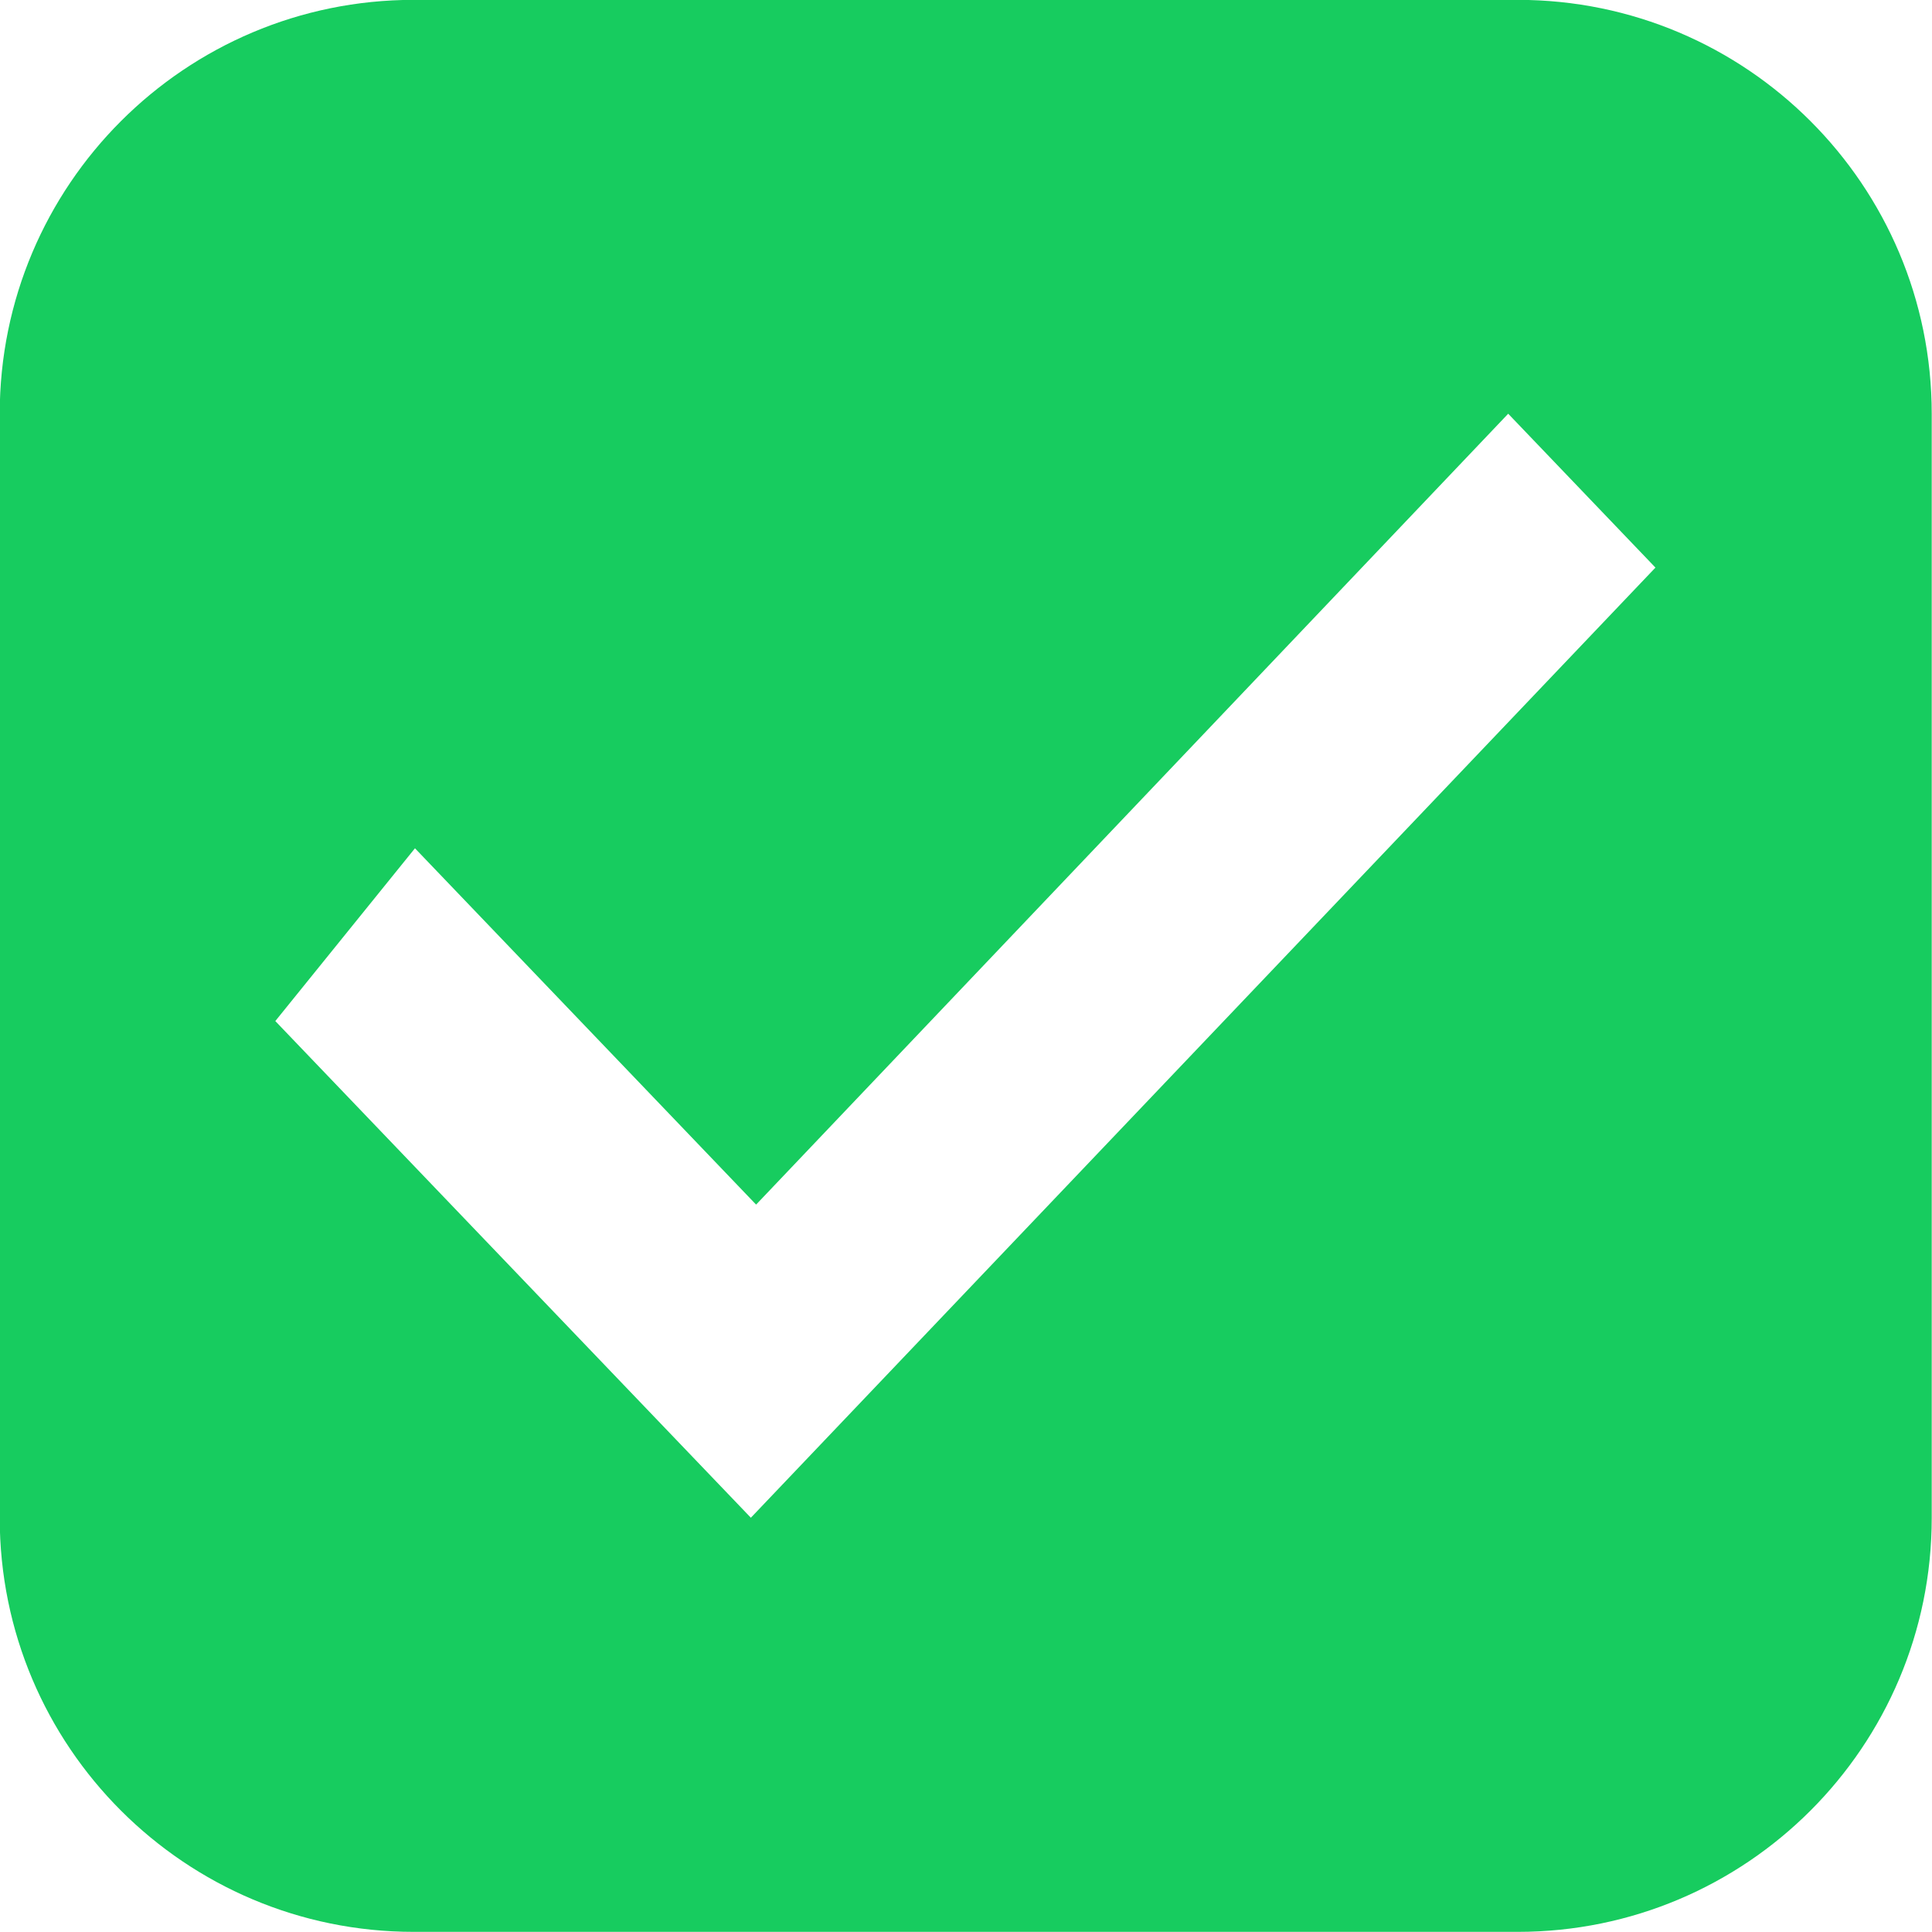
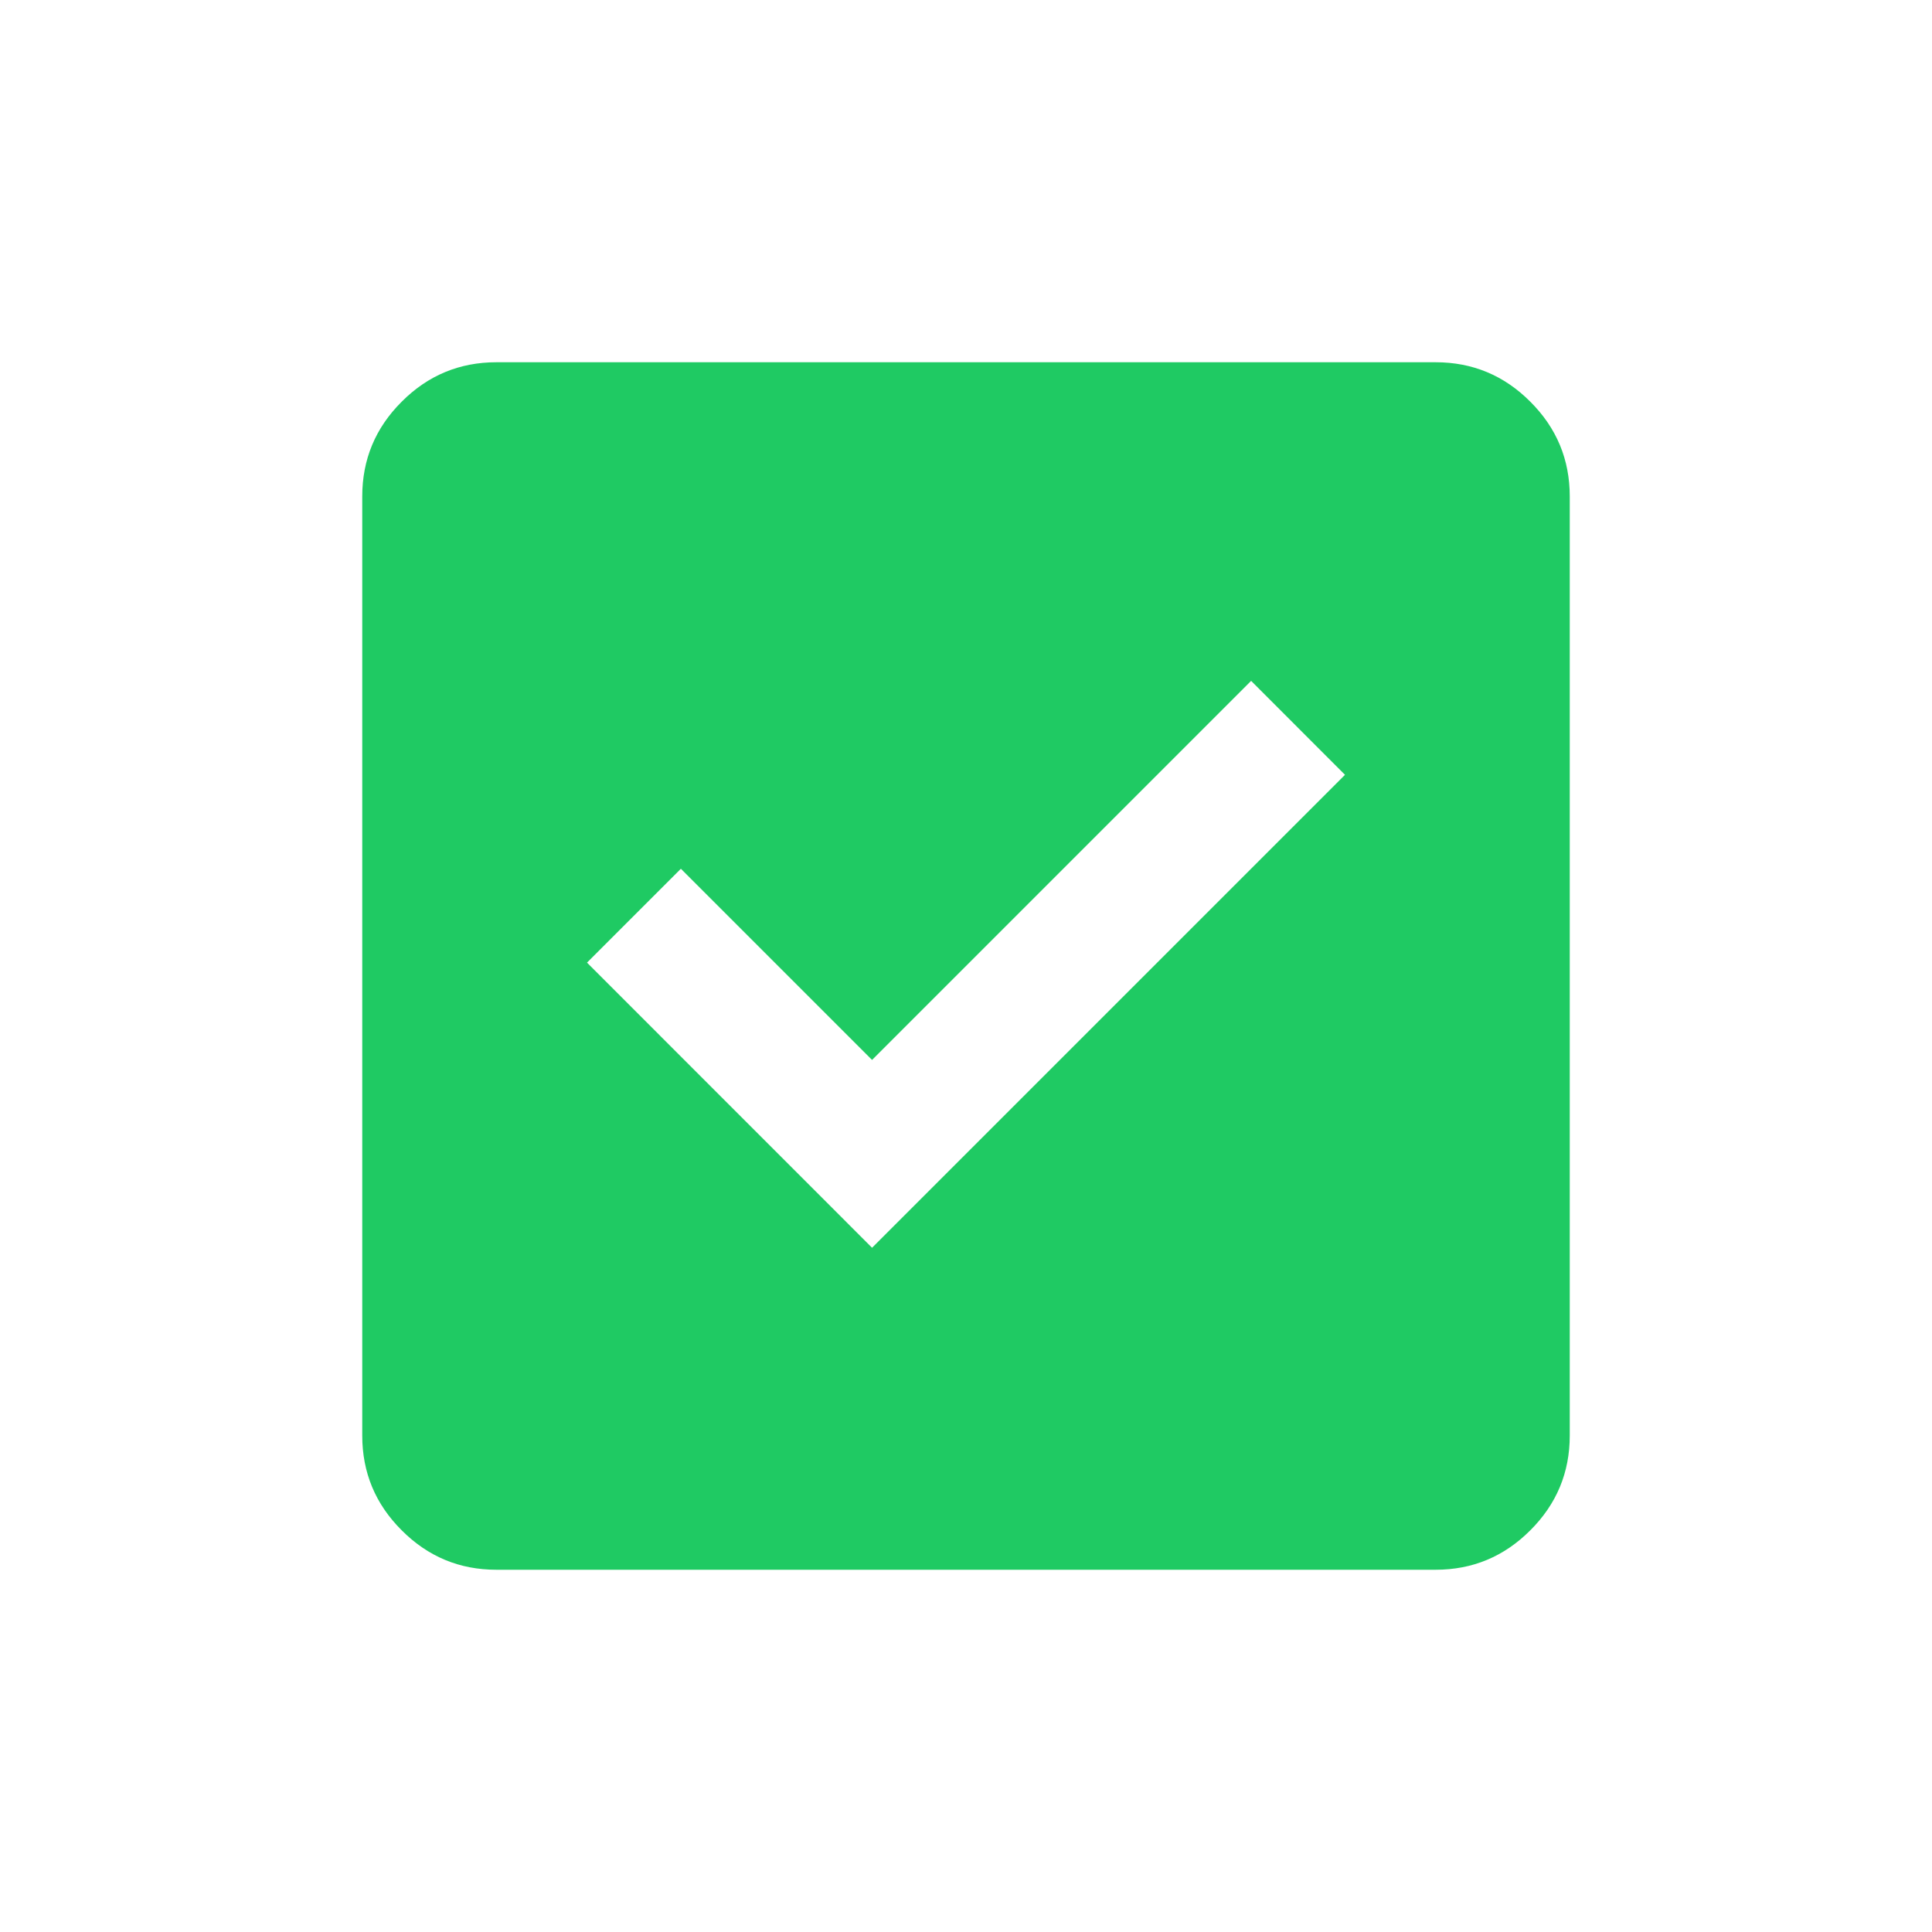
- <svg xmlns="http://www.w3.org/2000/svg" width="14px" height="14px">
-   <path fill-rule="evenodd" fill="rgb(23, 204, 95)" d="M2.998,-0.001 L10.998,-0.001 C12.655,-0.001 13.998,1.342 13.998,2.999 L13.998,10.999 C13.998,12.656 12.655,13.999 10.998,13.999 L2.998,13.999 C1.341,13.999 -0.002,12.656 -0.002,10.999 L-0.002,2.999 C-0.002,1.342 1.341,-0.001 2.998,-0.001 Z" />
-   <path fill-rule="evenodd" fill="rgb(255, 255, 255)" d="M3.007,6.147 L5.479,8.729 L10.929,2.998 L11.996,4.113 L5.441,10.998 L1.995,7.399 L3.007,6.147 Z" />
+ <svg xmlns="http://www.w3.org/2000/svg" width="24" height="24" viewBox="0 0 24 24" fill="none">
+   <g id="å¤éæ¡-éä¸­">
+     <path id="Vector" d="M10.833 15.5L16.708 9.625L15.542 8.458L10.833 13.167L8.458 10.792L7.292 11.958L10.833 15.5ZM6.167 19.5C5.708 19.5 5.316 19.337 4.99 19.01C4.663 18.684 4.5 18.292 4.5 17.833V6.167C4.5 5.708 4.663 5.316 4.99 4.99C5.316 4.663 5.708 4.5 6.167 4.5H17.833C18.292 4.5 18.684 4.663 19.01 4.99C19.337 5.316 19.5 5.708 19.5 6.167V17.833C19.5 18.292 19.337 18.684 19.01 19.01C18.684 19.337 18.292 19.5 17.833 19.5H6.167Z" fill="#1FCA63" />
+   </g>
</svg>
